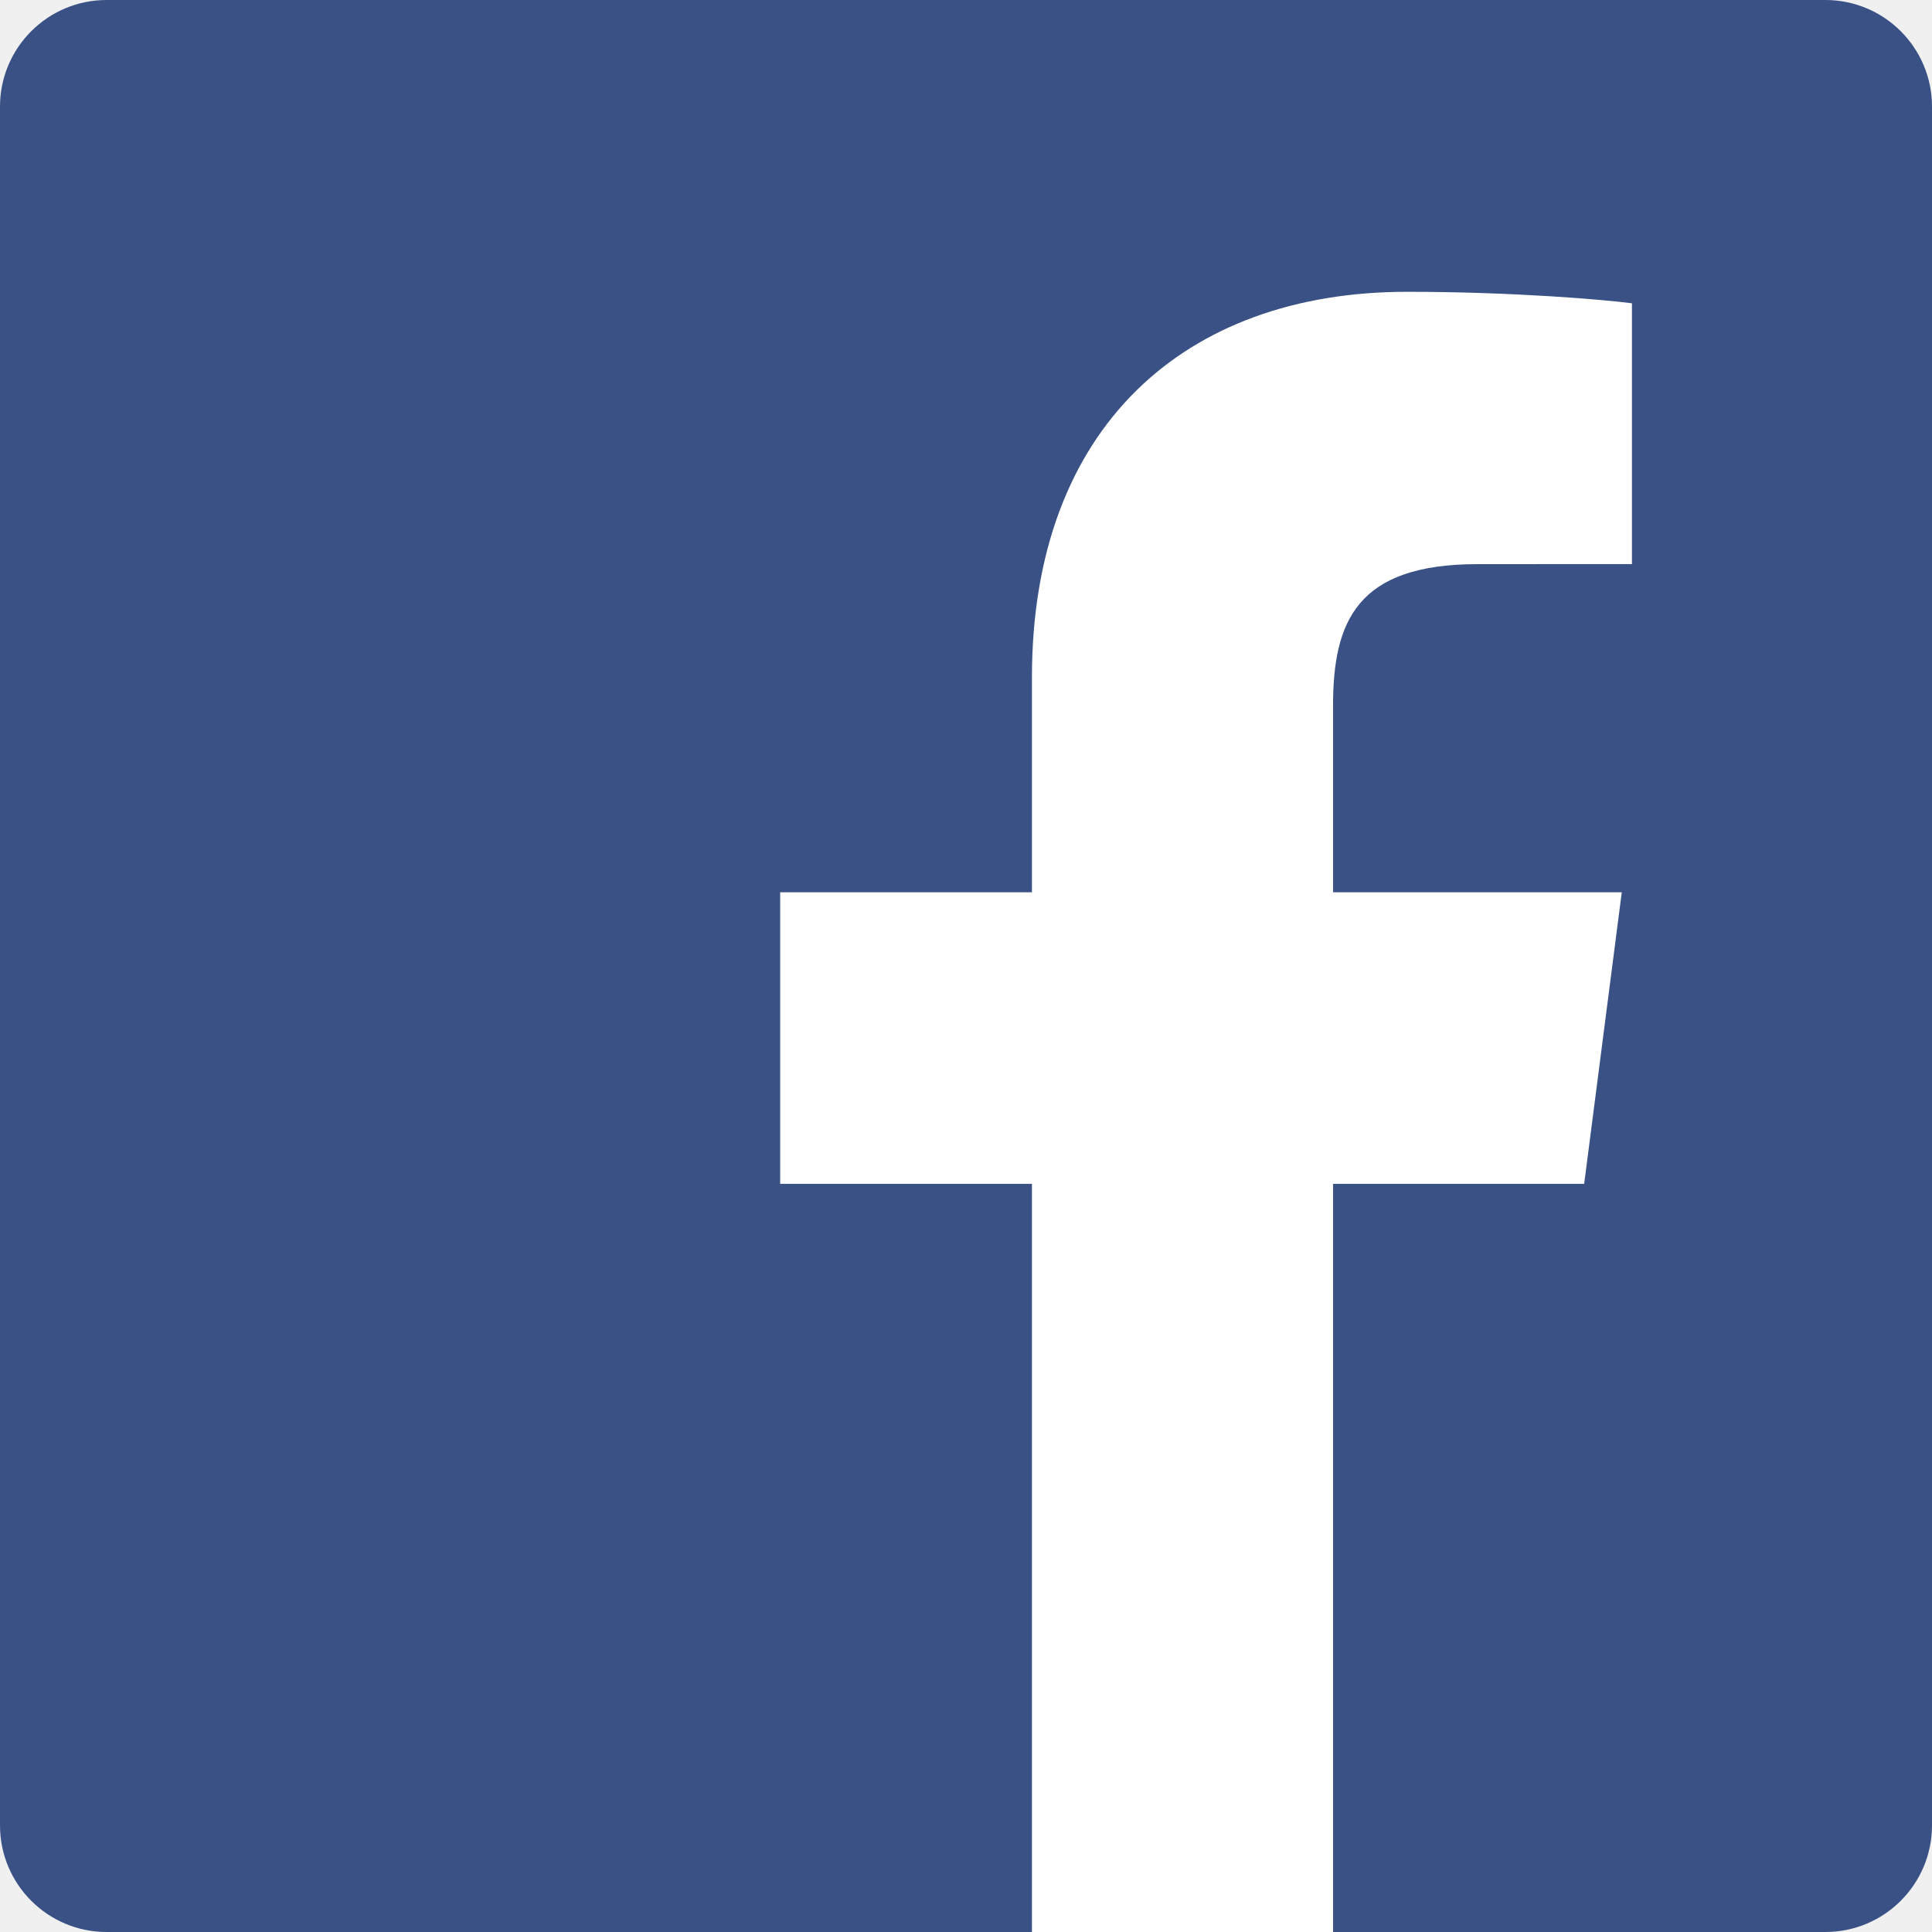
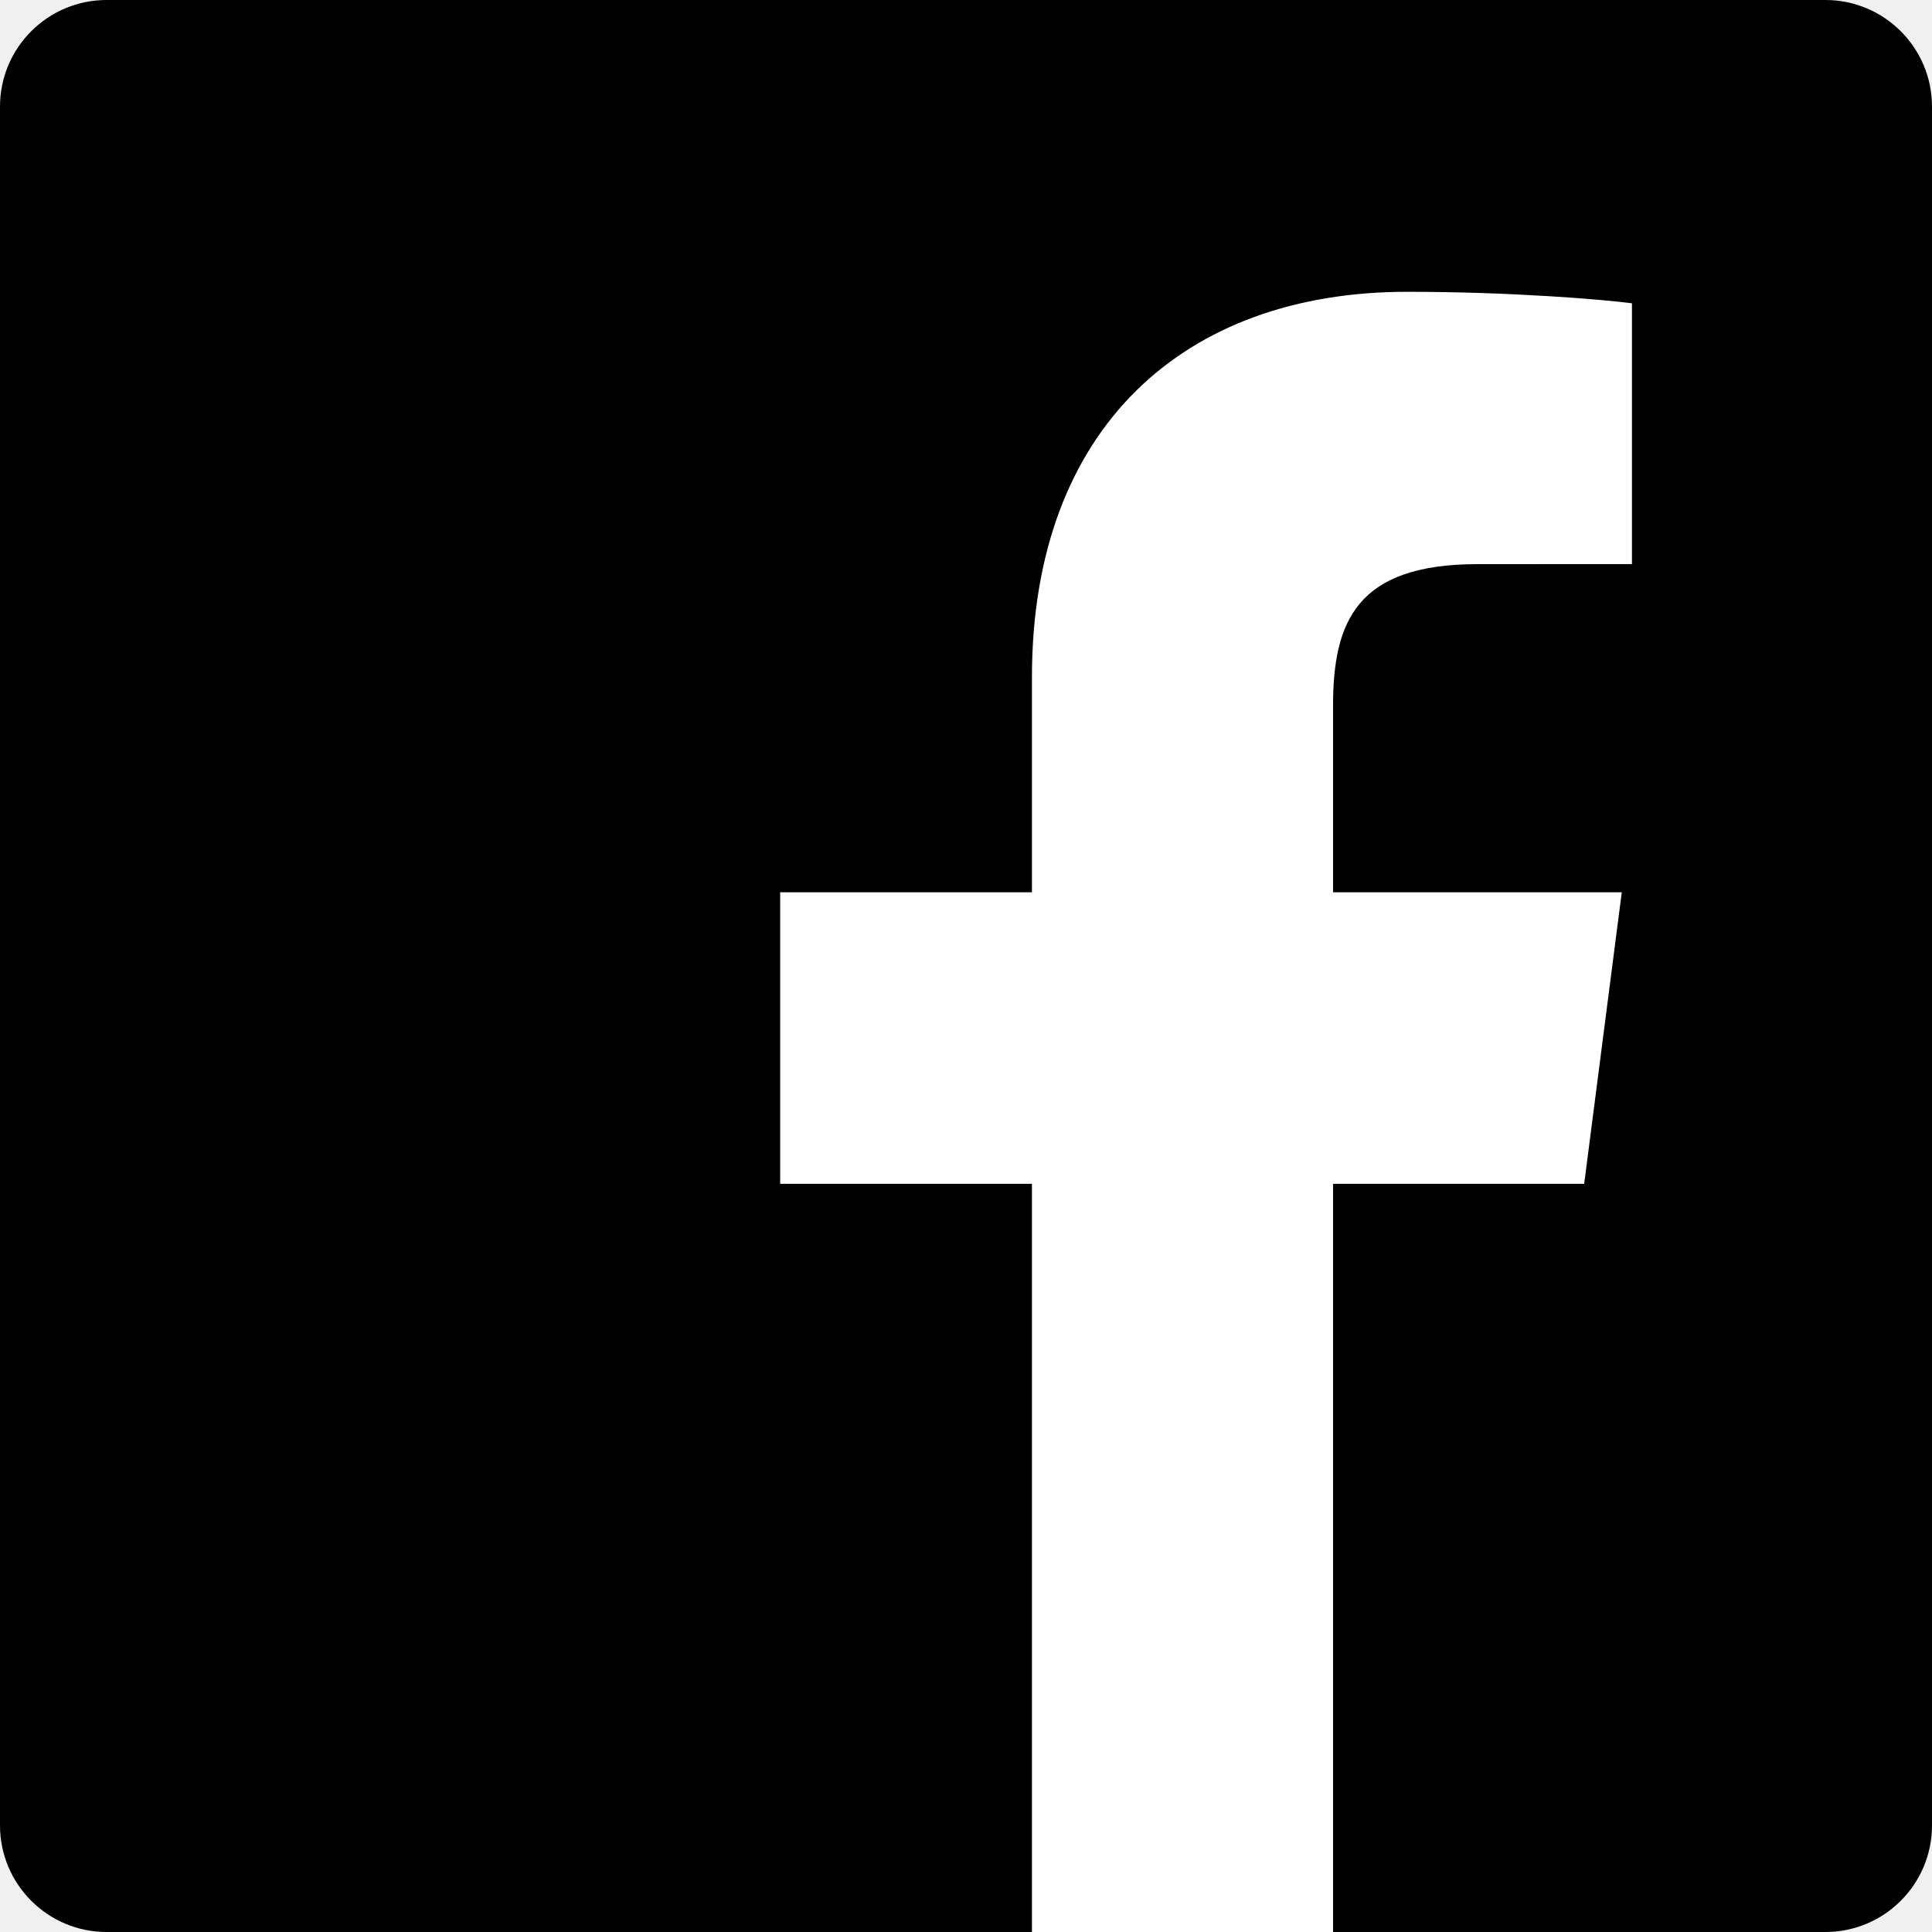
<svg xmlns="http://www.w3.org/2000/svg" width="256px" height="256px" viewBox="0 0 256 256" version="1.1" preserveAspectRatio="xMidYMid">
  <g>
-     <path d="M241.871,256.001 C249.673,256.001 256,249.675 256,241.872 L256,14.129 C256,6.325 249.673,0 241.871,0 L14.129,0 C6.324,0 0,6.325 0,14.129 L0,241.872 C0,249.675 6.324,256.001 14.129,256.001 L241.871,256.001" fill="#395185" />
+     <path d="M241.871,256.001 C249.673,256.001 256,249.675 256,241.872 L256,14.129 C256,6.325 249.673,0 241.871,0 L14.129,0 C6.324,0 0,6.325 0,14.129 L0,241.872 C0,249.675 6.324,256.001 14.129,256.001 L241.871,256.001" fill="#000000" />
    <path d="M176.635,256.001 L176.635,156.864 L209.912,156.864 L214.894,118.229 L176.635,118.229 L176.635,93.561 C176.635,82.375 179.742,74.752 195.783,74.752 L216.242,74.743 L216.242,40.188 C212.702,39.717 200.558,38.665 186.43,38.665 C156.932,38.665 136.738,56.67 136.738,89.736 L136.738,118.229 L103.376,118.229 L103.376,156.864 L136.738,156.864 L136.738,256.001 L176.635,256.001" fill="#FFFFFF" />
  </g>
</svg>
